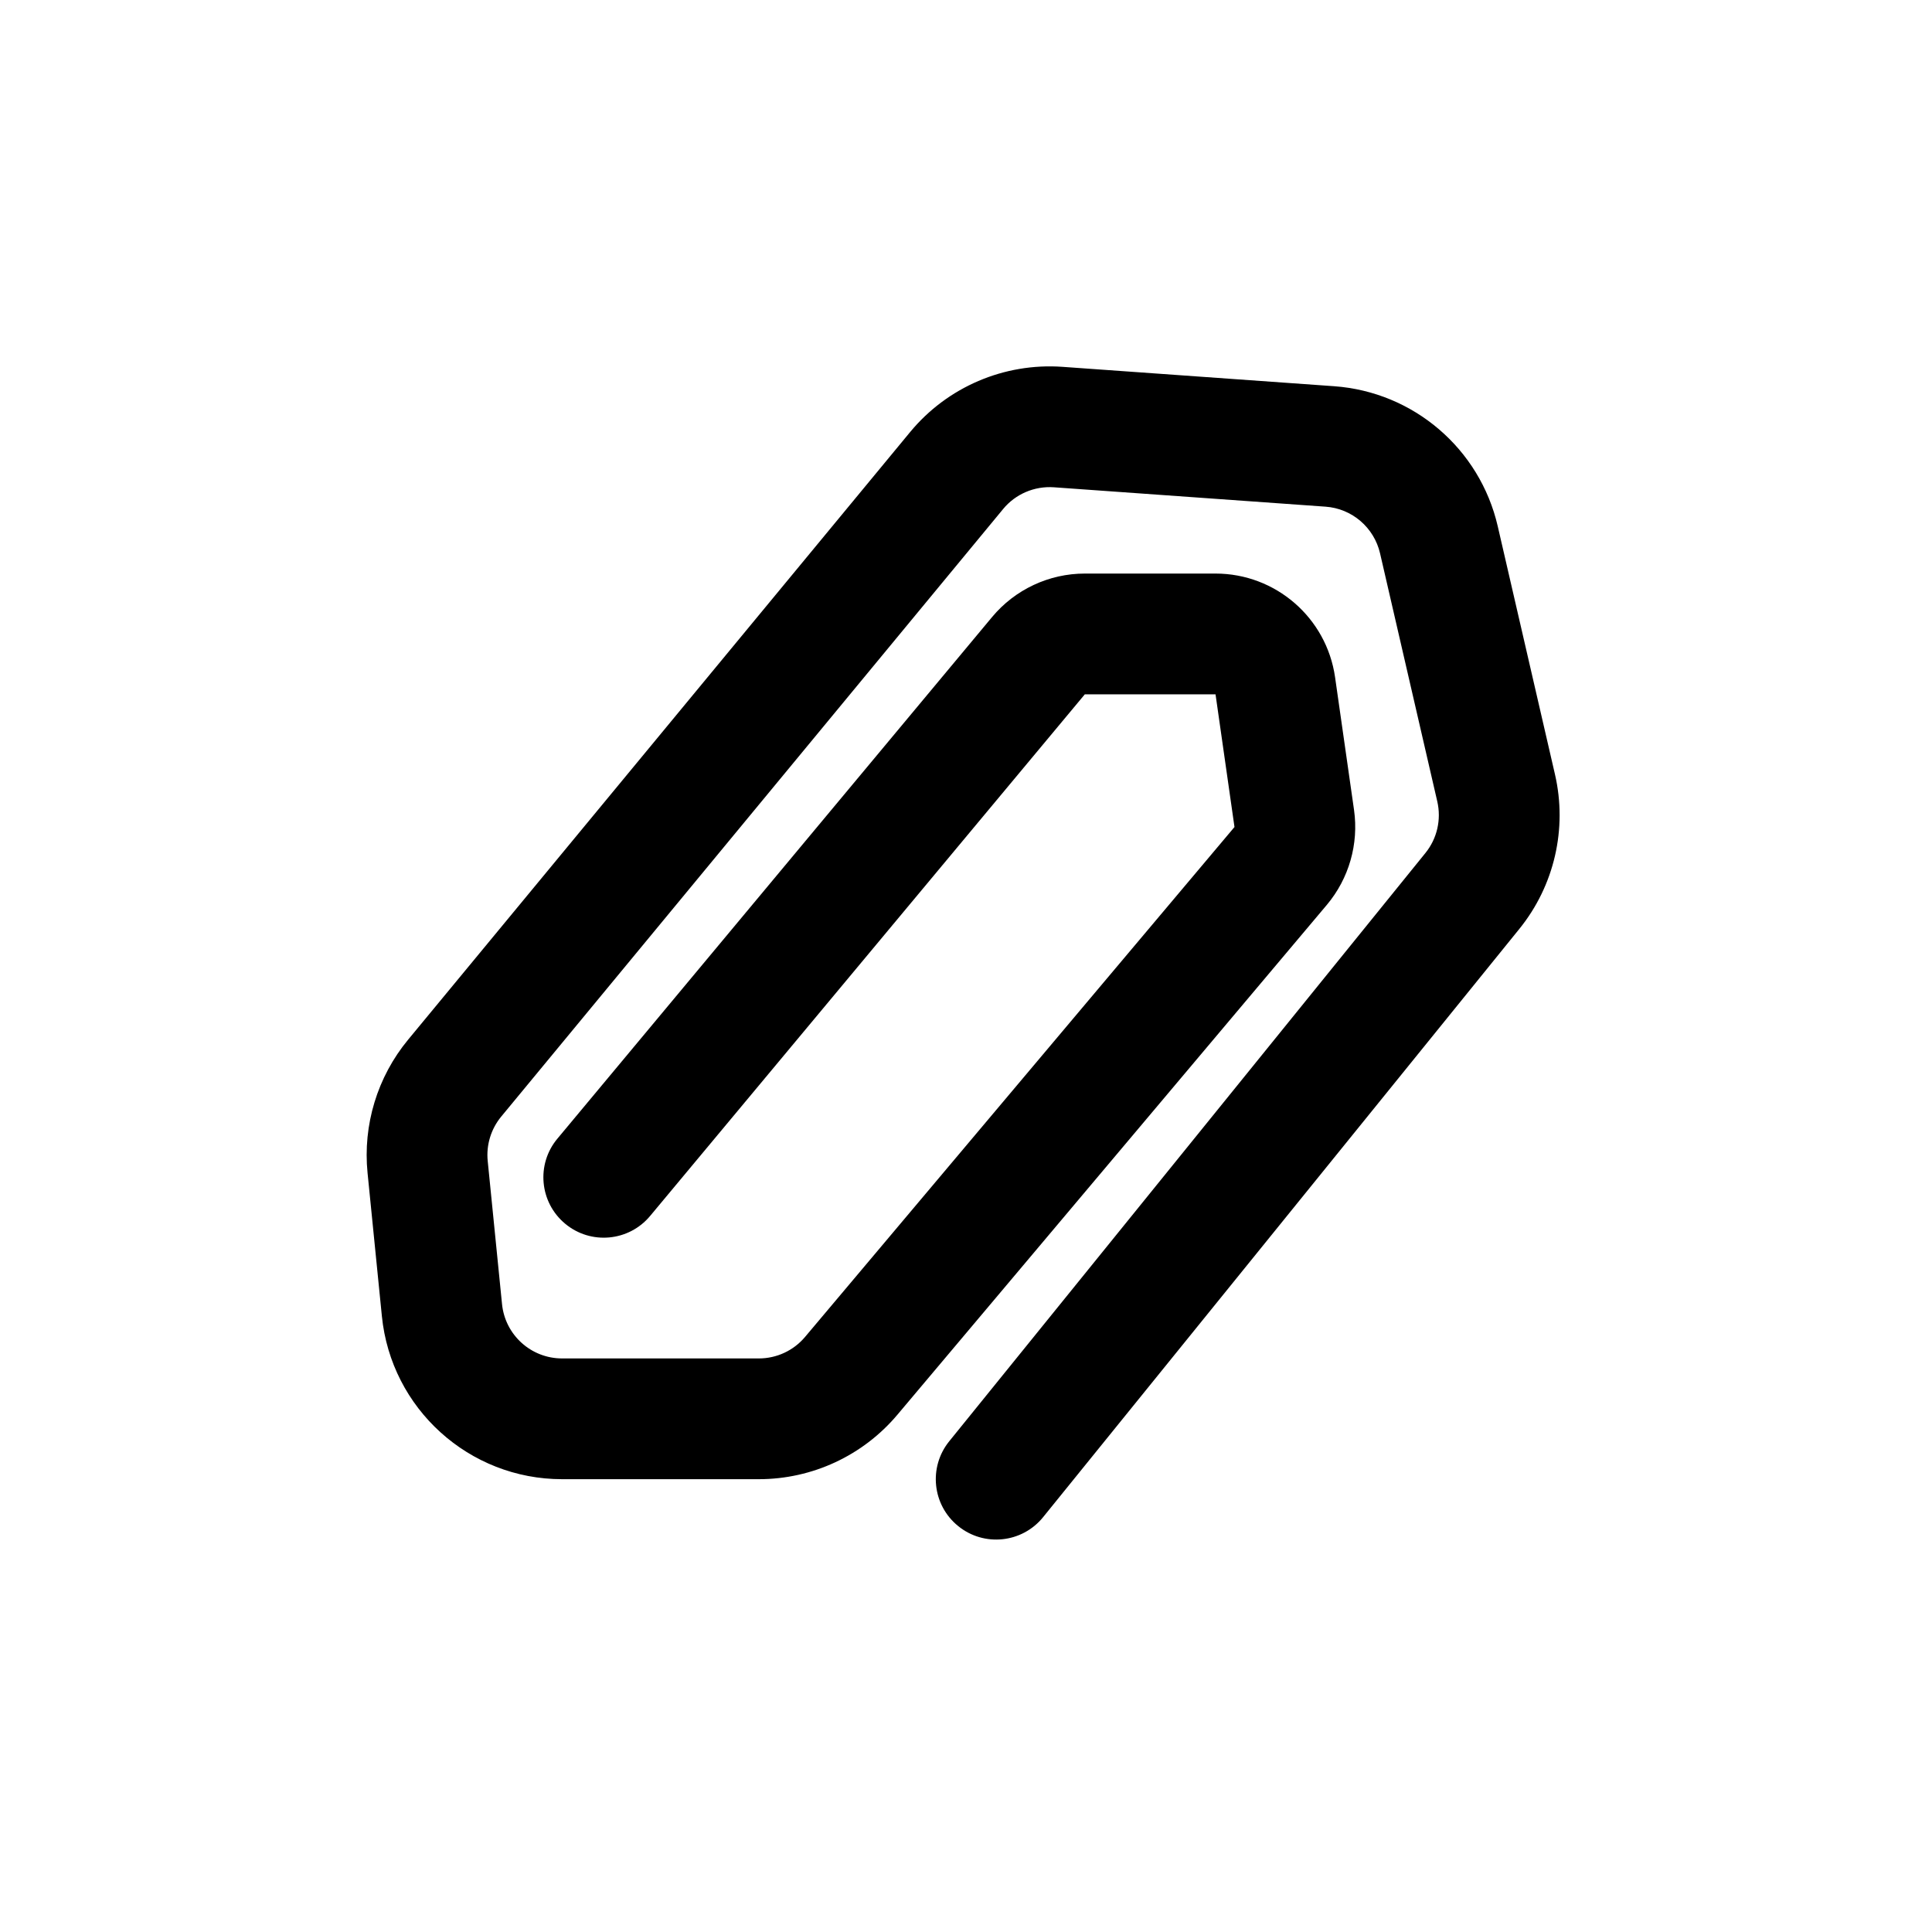
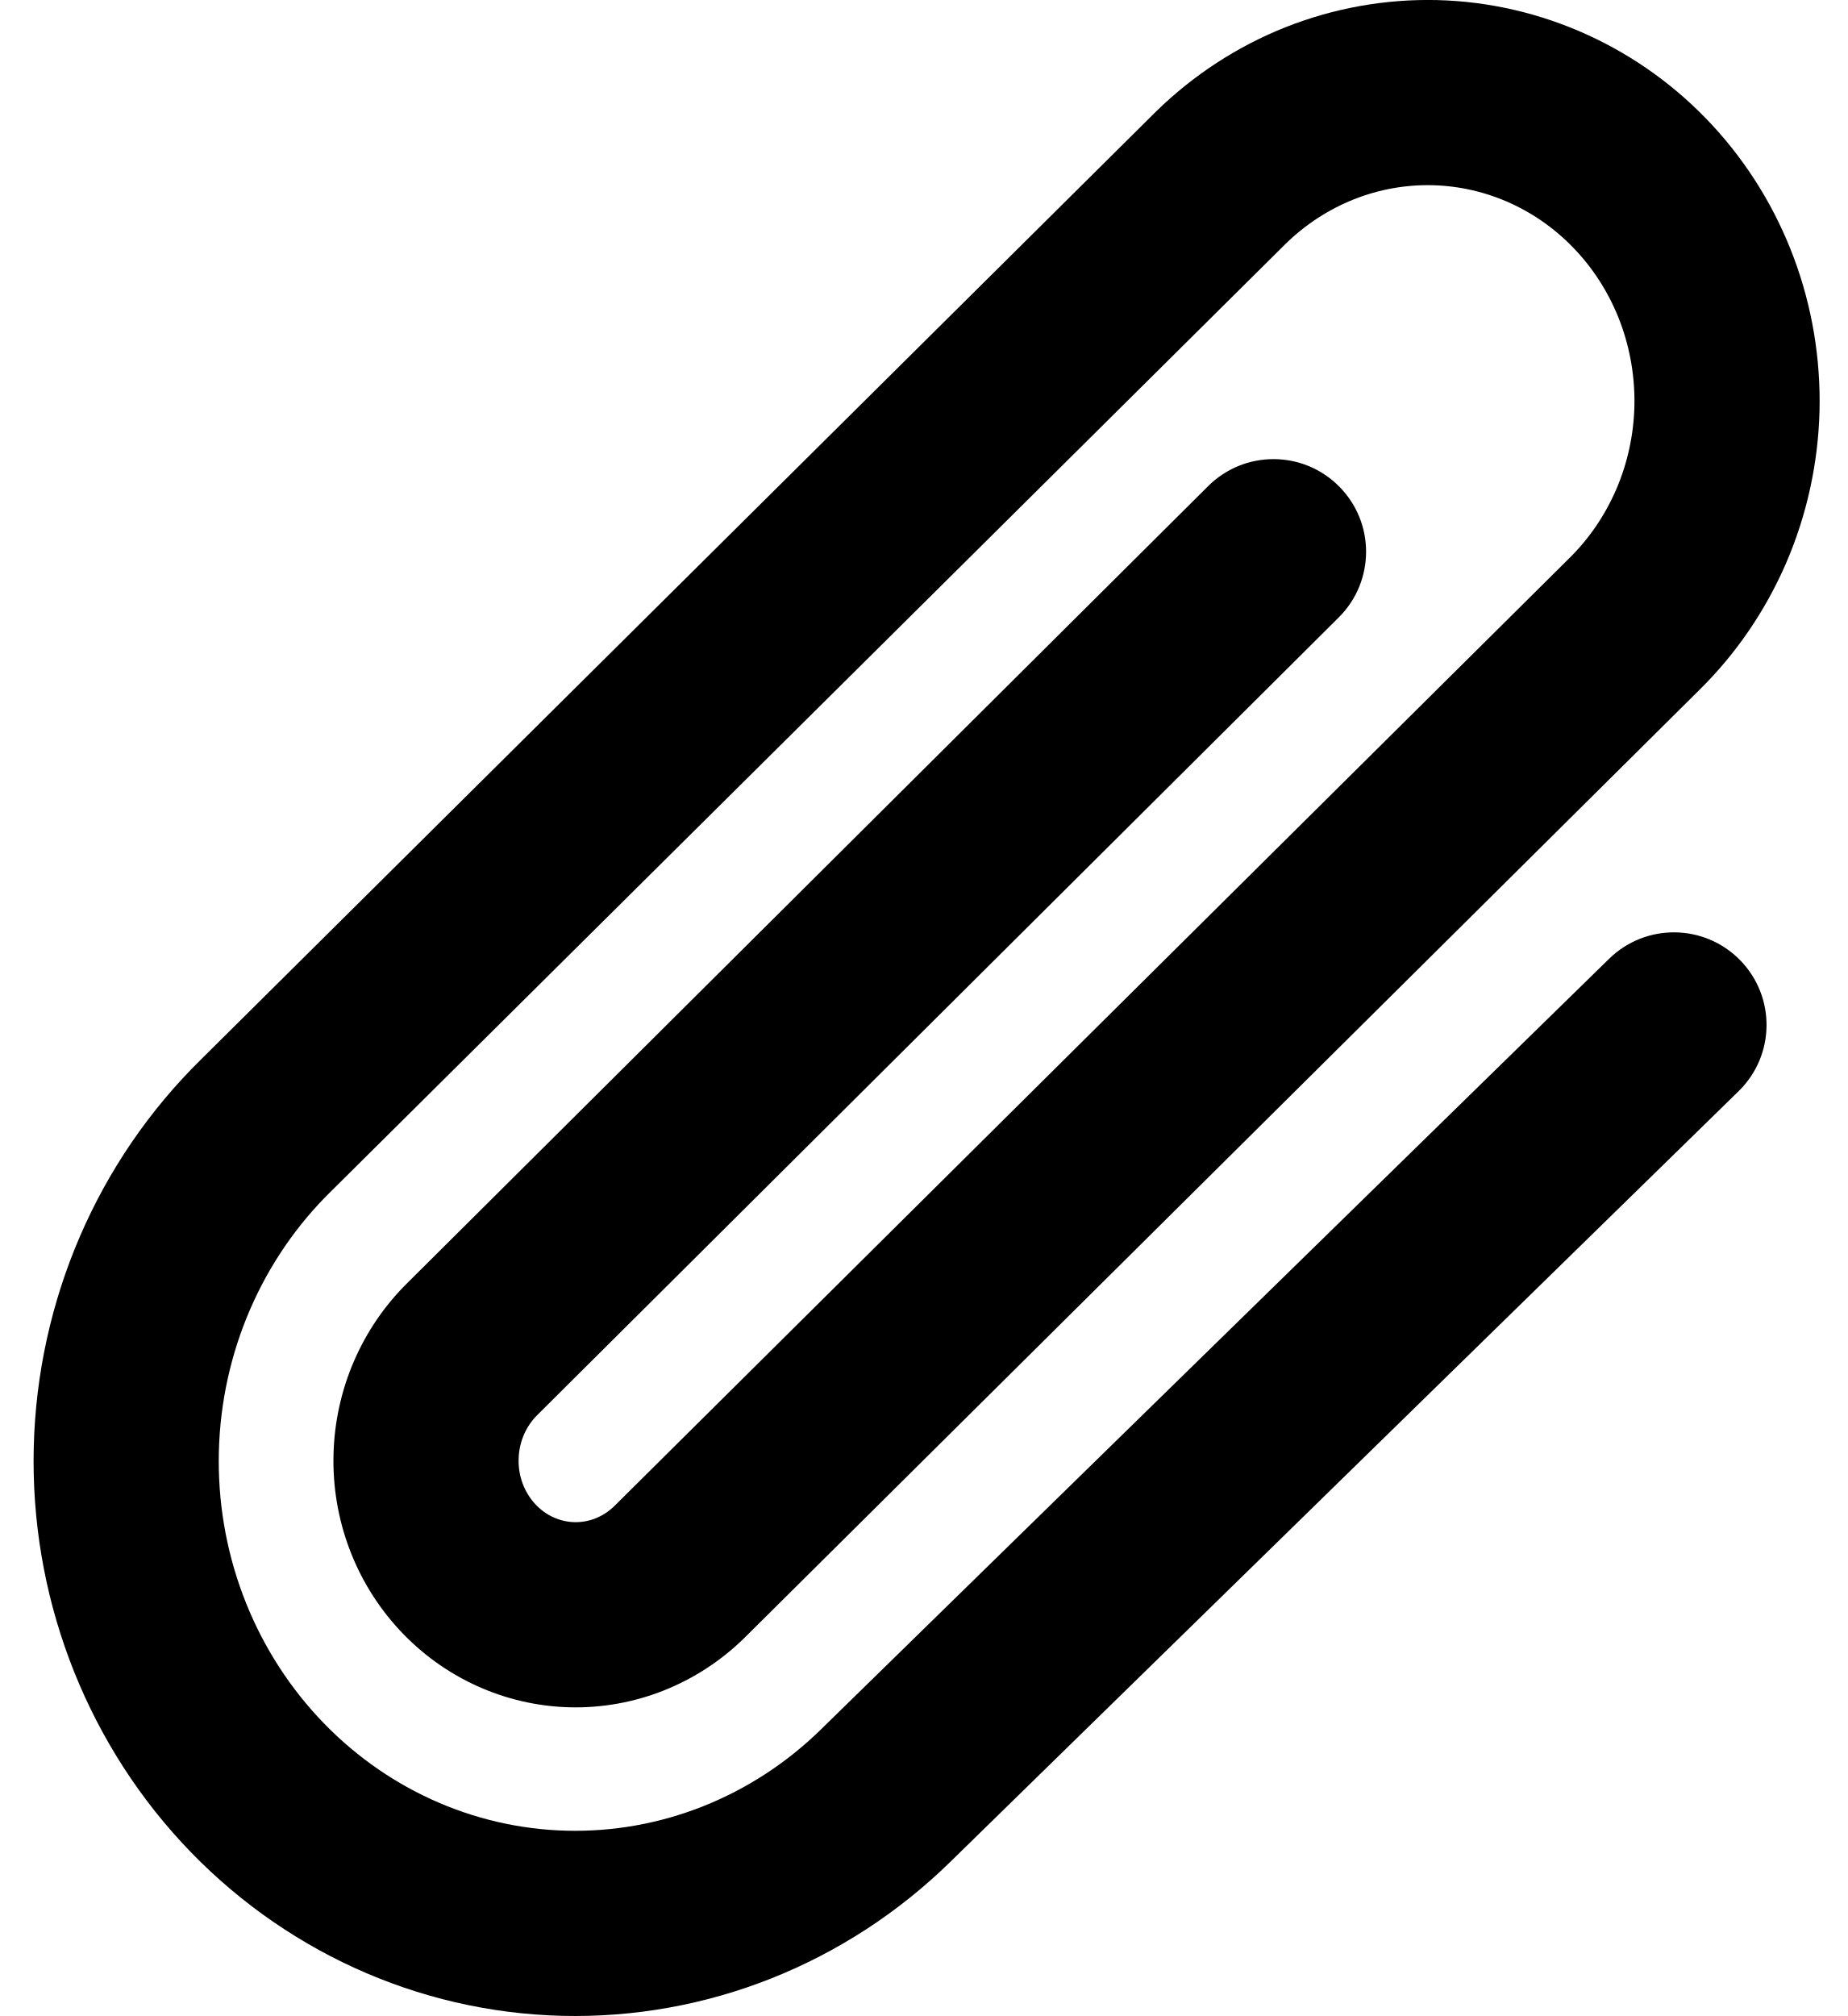
- <svg xmlns="http://www.w3.org/2000/svg" viewBox="0 0 32 32">
-   <path d="M15.073 7.158C15.69 6.41 16.632 6.007 17.599 6.076L22.097 6.397C23.411 6.491 24.51 7.431 24.807 8.715L25.755 12.825C25.963 13.725 25.745 14.67 25.164 15.387L17.277 25.129C16.93 25.558 16.3 25.625 15.871 25.277C15.441 24.93 15.375 24.3 15.723 23.871L23.609 14.129C23.803 13.89 23.875 13.575 23.806 13.275L22.858 9.165C22.759 8.737 22.393 8.423 21.955 8.392L17.457 8.071C17.134 8.048 16.82 8.182 16.615 8.431L8.302 18.494C8.132 18.7 8.051 18.965 8.078 19.23L8.315 21.599C8.366 22.111 8.796 22.5 9.31 22.5H12.569C12.864 22.5 13.144 22.37 13.334 22.144L20.447 13.698L20.133 11.5H17.968L10.768 20.14C10.415 20.564 9.784 20.622 9.36 20.268C8.936 19.915 8.878 19.284 9.232 18.86L16.432 10.22C16.812 9.764 17.375 9.5 17.968 9.5H20.133C21.128 9.5 21.972 10.232 22.113 11.217L22.427 13.415C22.507 13.979 22.343 14.551 21.977 14.987L14.864 23.432C14.294 24.109 13.454 24.5 12.569 24.5H9.31C7.769 24.5 6.478 23.332 6.325 21.799L6.088 19.429C6.008 18.633 6.25 17.837 6.76 17.22L15.073 7.158Z" />
+ <svg xmlns="http://www.w3.org/2000/svg" viewBox="0 0 22 24">
+   <path fill-rule="evenodd" clip-rule="evenodd" d="M15.306 0.324C15.882 0.096 16.496 -0.014 17.114 0.001C17.731 0.017 18.339 0.158 18.902 0.415C19.465 0.672 19.971 1.039 20.392 1.495C20.813 1.951 21.14 2.485 21.358 3.068C21.576 3.651 21.679 4.272 21.664 4.894C21.648 5.517 21.513 6.131 21.267 6.702C21.02 7.272 20.667 7.789 20.225 8.222L20.222 8.225L8.857 19.505C8.304 20.045 7.559 20.344 6.783 20.325C6.007 20.305 5.277 19.969 4.753 19.401C4.229 18.834 3.951 18.083 3.971 17.314C3.99 16.546 4.304 15.811 4.853 15.271L14.385 5.787C14.817 5.357 15.515 5.359 15.944 5.791C16.374 6.222 16.372 6.92 15.94 7.35L6.399 16.844C6.264 16.976 6.18 17.164 6.175 17.369C6.169 17.574 6.244 17.766 6.372 17.905C6.499 18.043 6.668 18.116 6.838 18.121C7.008 18.125 7.179 18.061 7.313 17.931L18.68 6.65C18.917 6.418 19.108 6.139 19.243 5.828C19.377 5.517 19.451 5.181 19.46 4.839C19.468 4.497 19.411 4.157 19.293 3.84C19.174 3.522 18.997 3.234 18.772 2.991C18.548 2.748 18.28 2.554 17.987 2.42C17.693 2.286 17.377 2.213 17.058 2.205C16.739 2.197 16.42 2.254 16.12 2.373C15.821 2.492 15.545 2.671 15.309 2.901L3.941 14.183C3.12 14.987 2.636 16.1 2.606 17.279C2.576 18.458 3.003 19.594 3.784 20.439C4.563 21.282 5.629 21.766 6.746 21.794C7.863 21.822 8.952 21.393 9.773 20.59L19.16 11.413C19.596 10.988 20.293 10.996 20.719 11.431C21.145 11.867 21.137 12.564 20.701 12.99L11.315 22.165C10.075 23.378 8.413 24.041 6.69 23.998C4.968 23.955 3.341 23.209 2.164 21.935C0.989 20.662 0.358 18.967 0.402 17.224C0.446 15.482 1.16 13.822 2.396 12.61L13.764 1.328C14.208 0.894 14.732 0.552 15.306 0.324Z" />
</svg>
